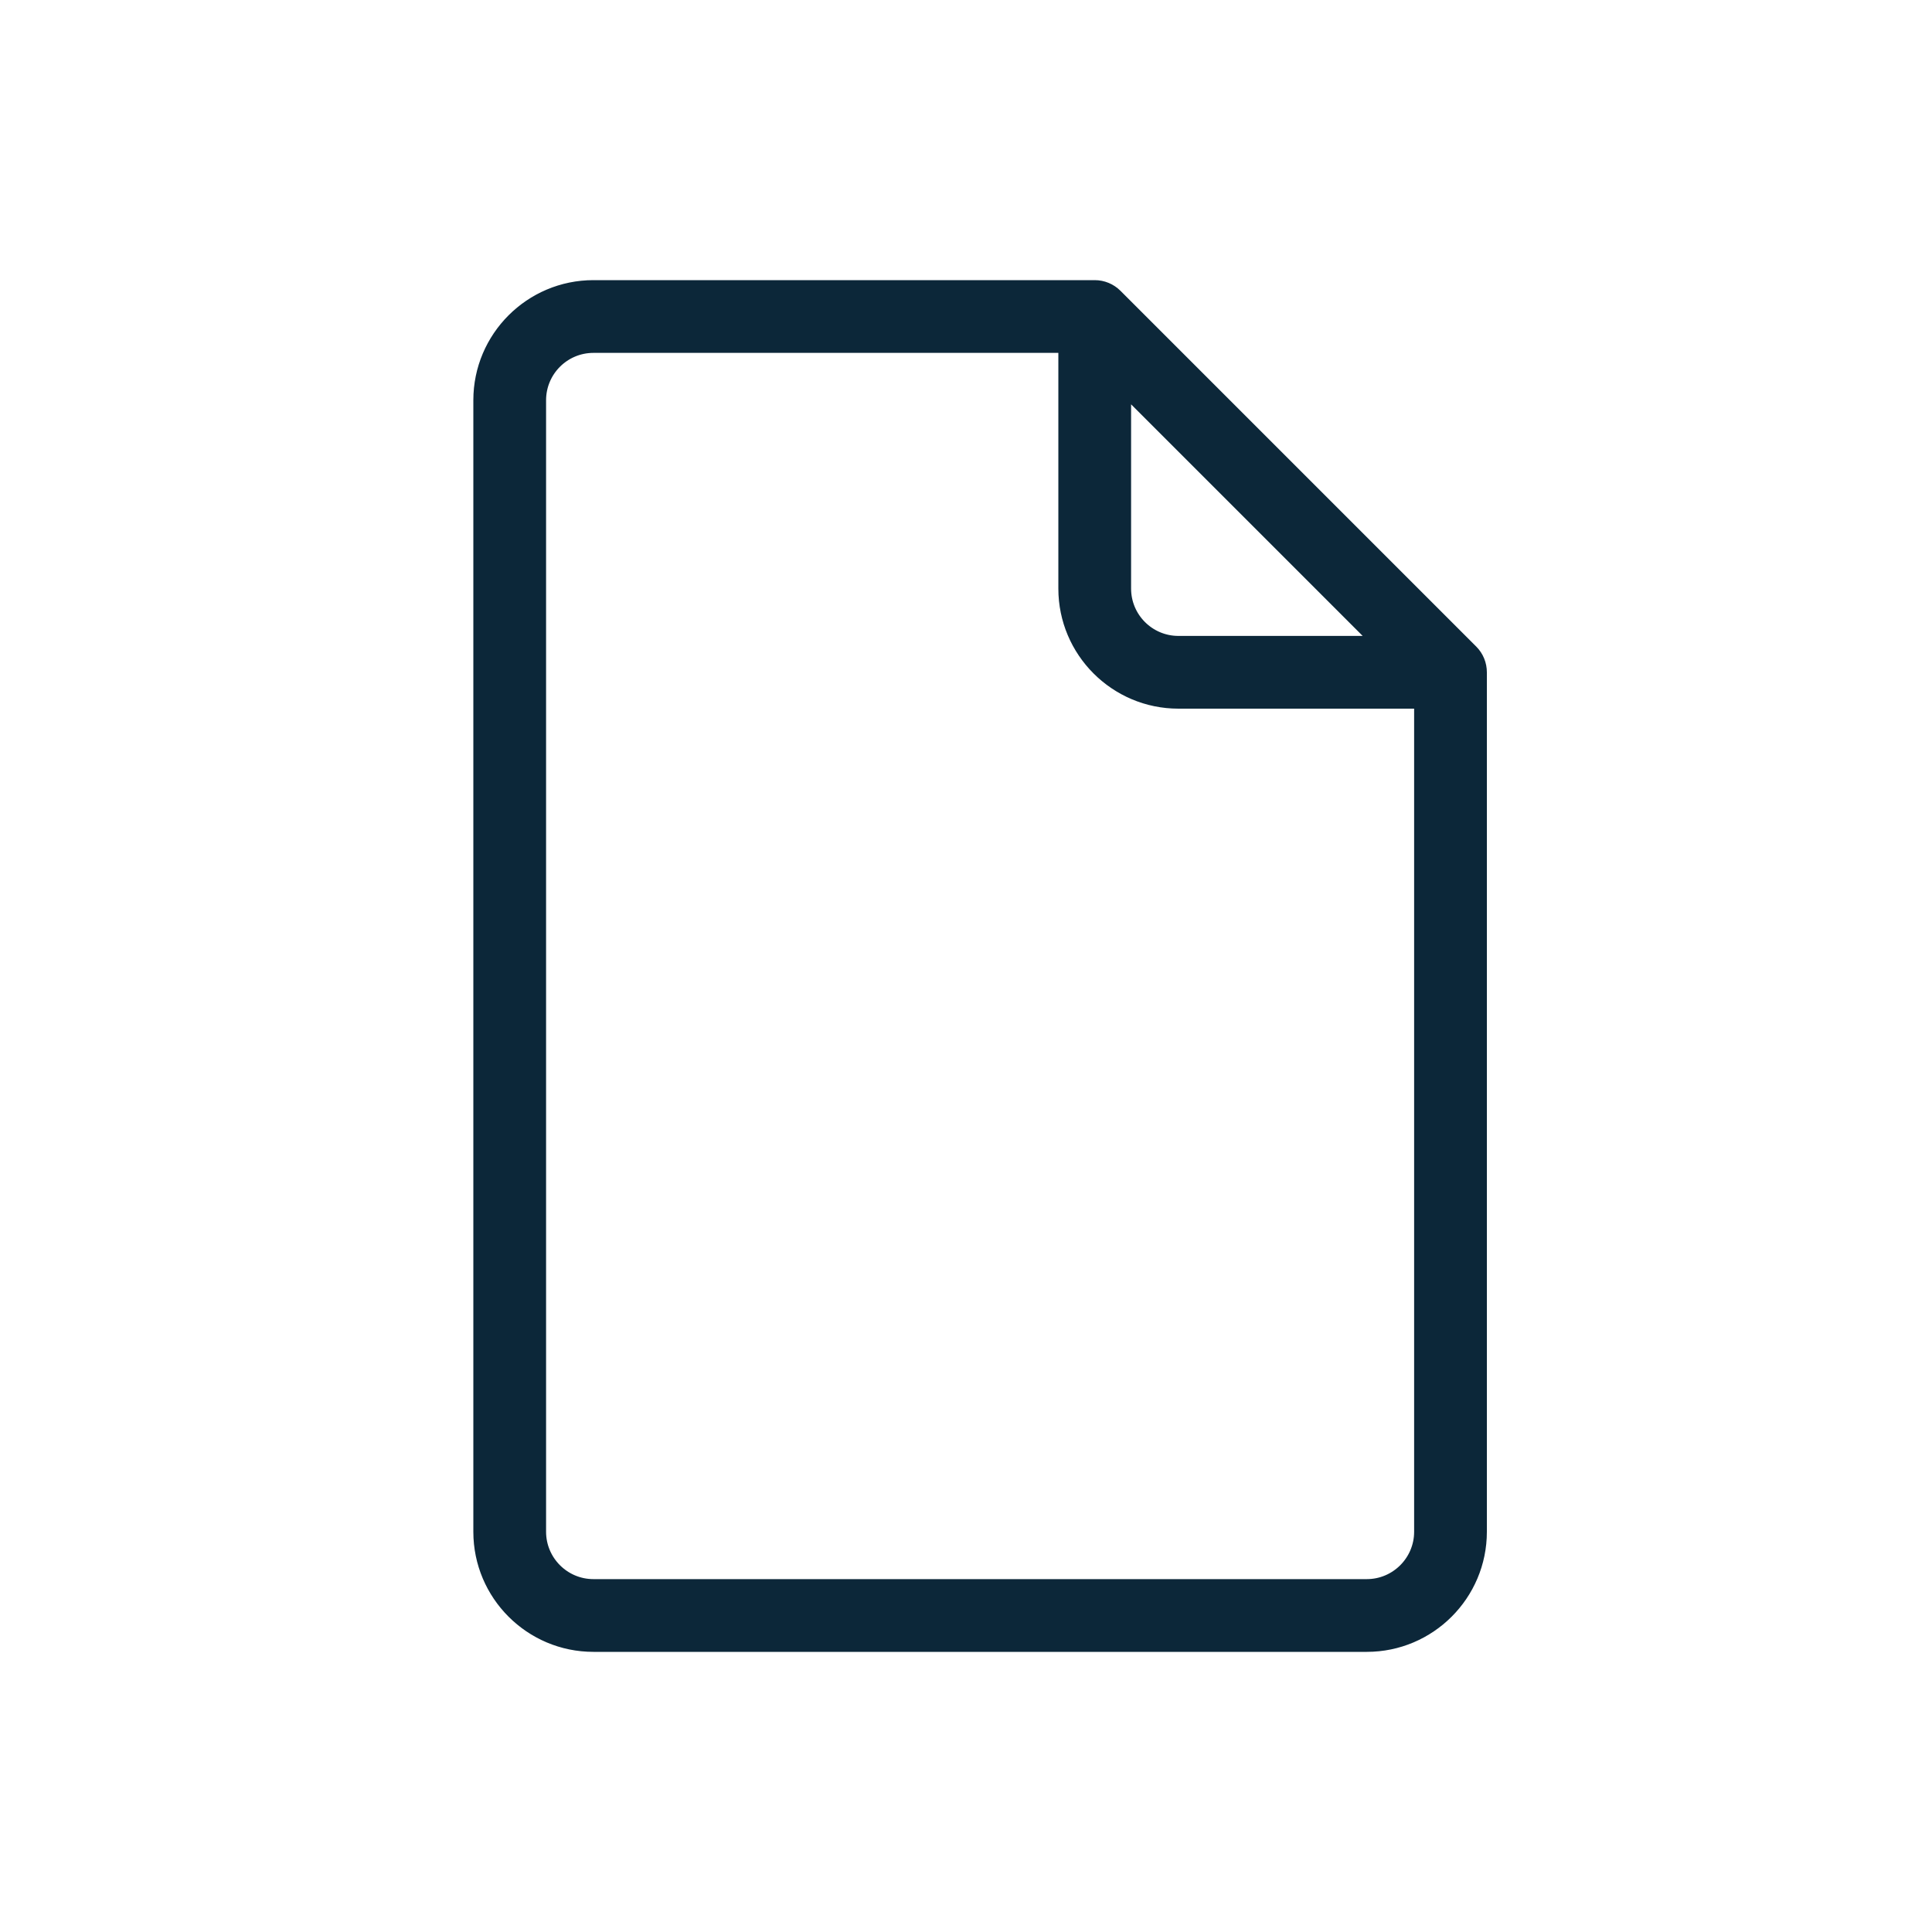
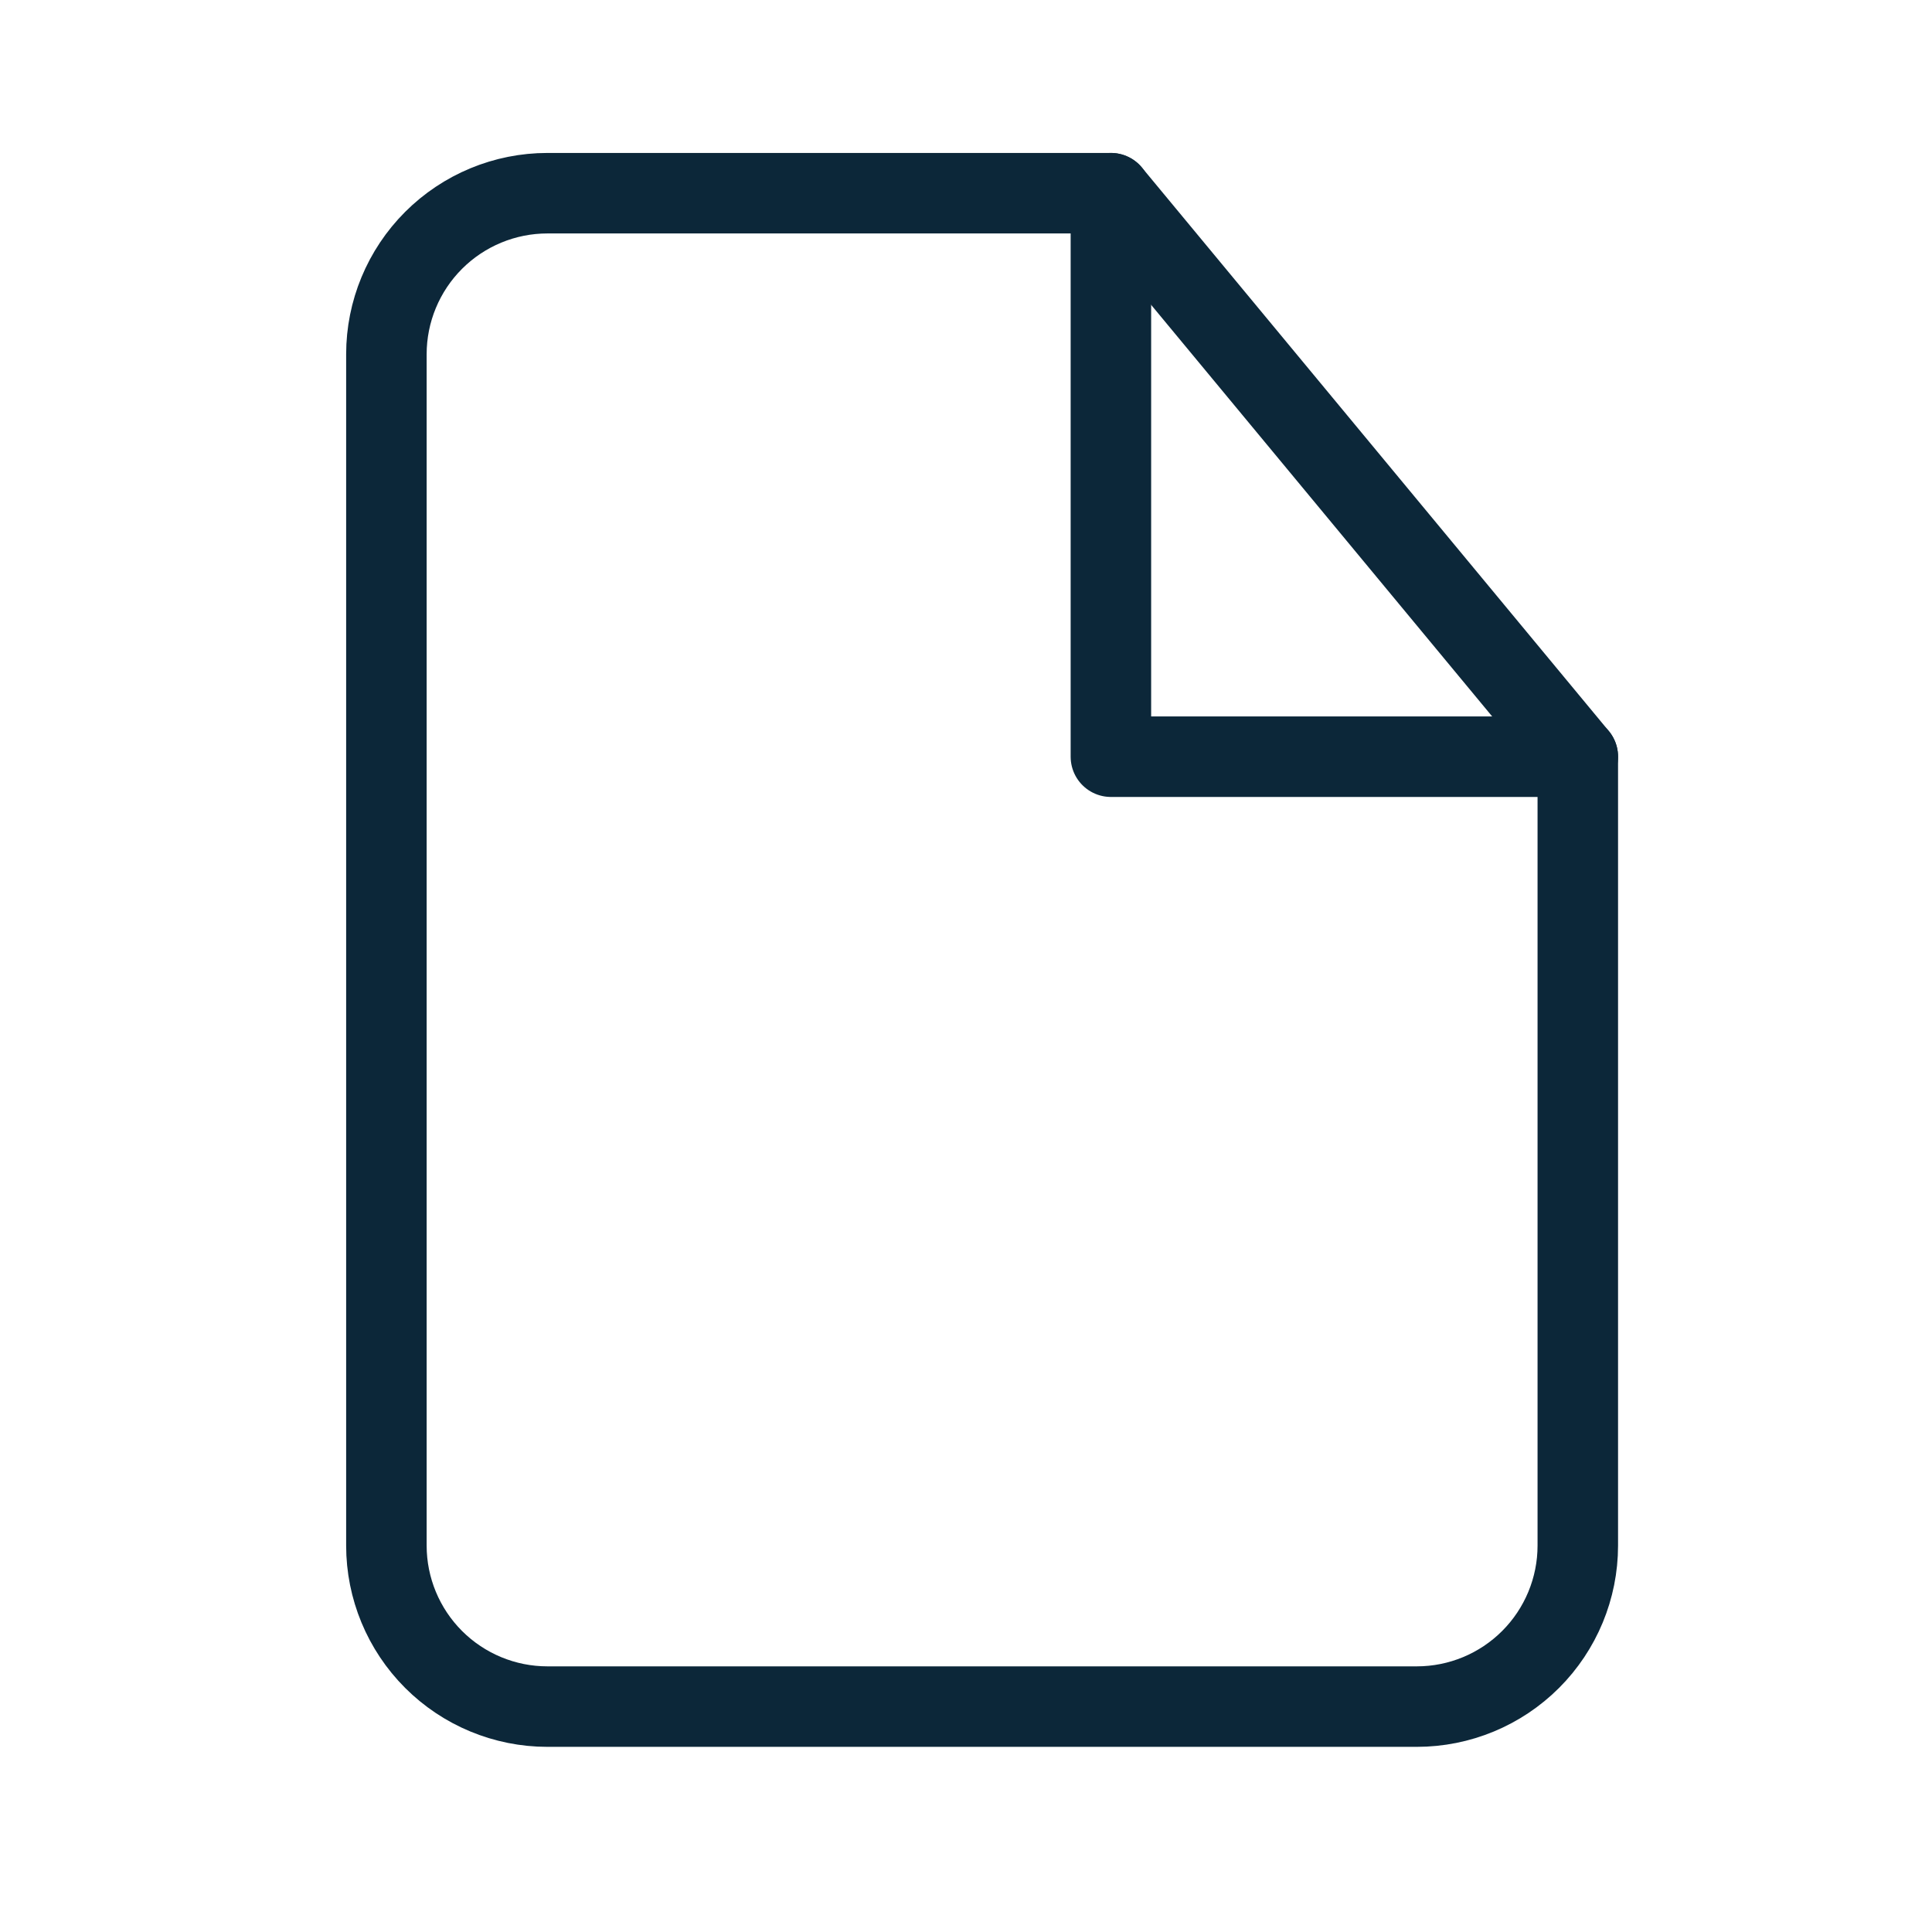
- <svg xmlns="http://www.w3.org/2000/svg" width="20" height="20" viewBox="0 0 20 20" fill="none">
-   <path d="M15.247 6.729L11.564 3.046C11.502 2.984 11.419 2.95 11.333 2.95H6.143C5.485 2.95 4.95 3.485 4.95 4.143V15.857C4.95 16.515 5.485 17.05 6.143 17.05H14.149C14.807 17.05 15.342 16.515 15.342 15.857V6.96C15.342 6.873 15.308 6.79 15.247 6.729ZM11.659 6.093V4.065L14.227 6.633H12.199C11.901 6.633 11.659 6.391 11.659 6.093ZM14.689 15.857C14.689 16.154 14.447 16.397 14.149 16.397H6.143C5.845 16.397 5.603 16.154 5.603 15.857V4.143C5.603 3.845 5.845 3.603 6.143 3.603H11.006V6.093C11.006 6.751 11.541 7.286 12.199 7.286H14.689V15.857Z" fill="#0C2739" stroke="#0C2739" stroke-width="0.1" />
+ <svg xmlns="http://www.w3.org/2000/svg" width="24" height="24" viewBox="0 0 24 24" fill="none">
+   <path d="M13.8 2.4H6.8C6.27 2.4 5.761 2.611 5.386 2.986C5.011 3.361 4.8 3.87 4.8 4.4V19.2C4.8 19.73 5.011 20.239 5.386 20.614C5.761 20.989 6.27 21.2 6.8 21.2H17.6C18.131 21.2 18.639 20.989 19.014 20.614C19.389 20.239 19.6 19.73 19.6 19.2V9.4L13.8 2.4Z" stroke="#0C2739" stroke-linecap="round" stroke-linejoin="round" />
+   <path d="M13.8 2.4V9.4H19.6" stroke="#0C2739" stroke-linecap="round" stroke-linejoin="round" />
</svg>
